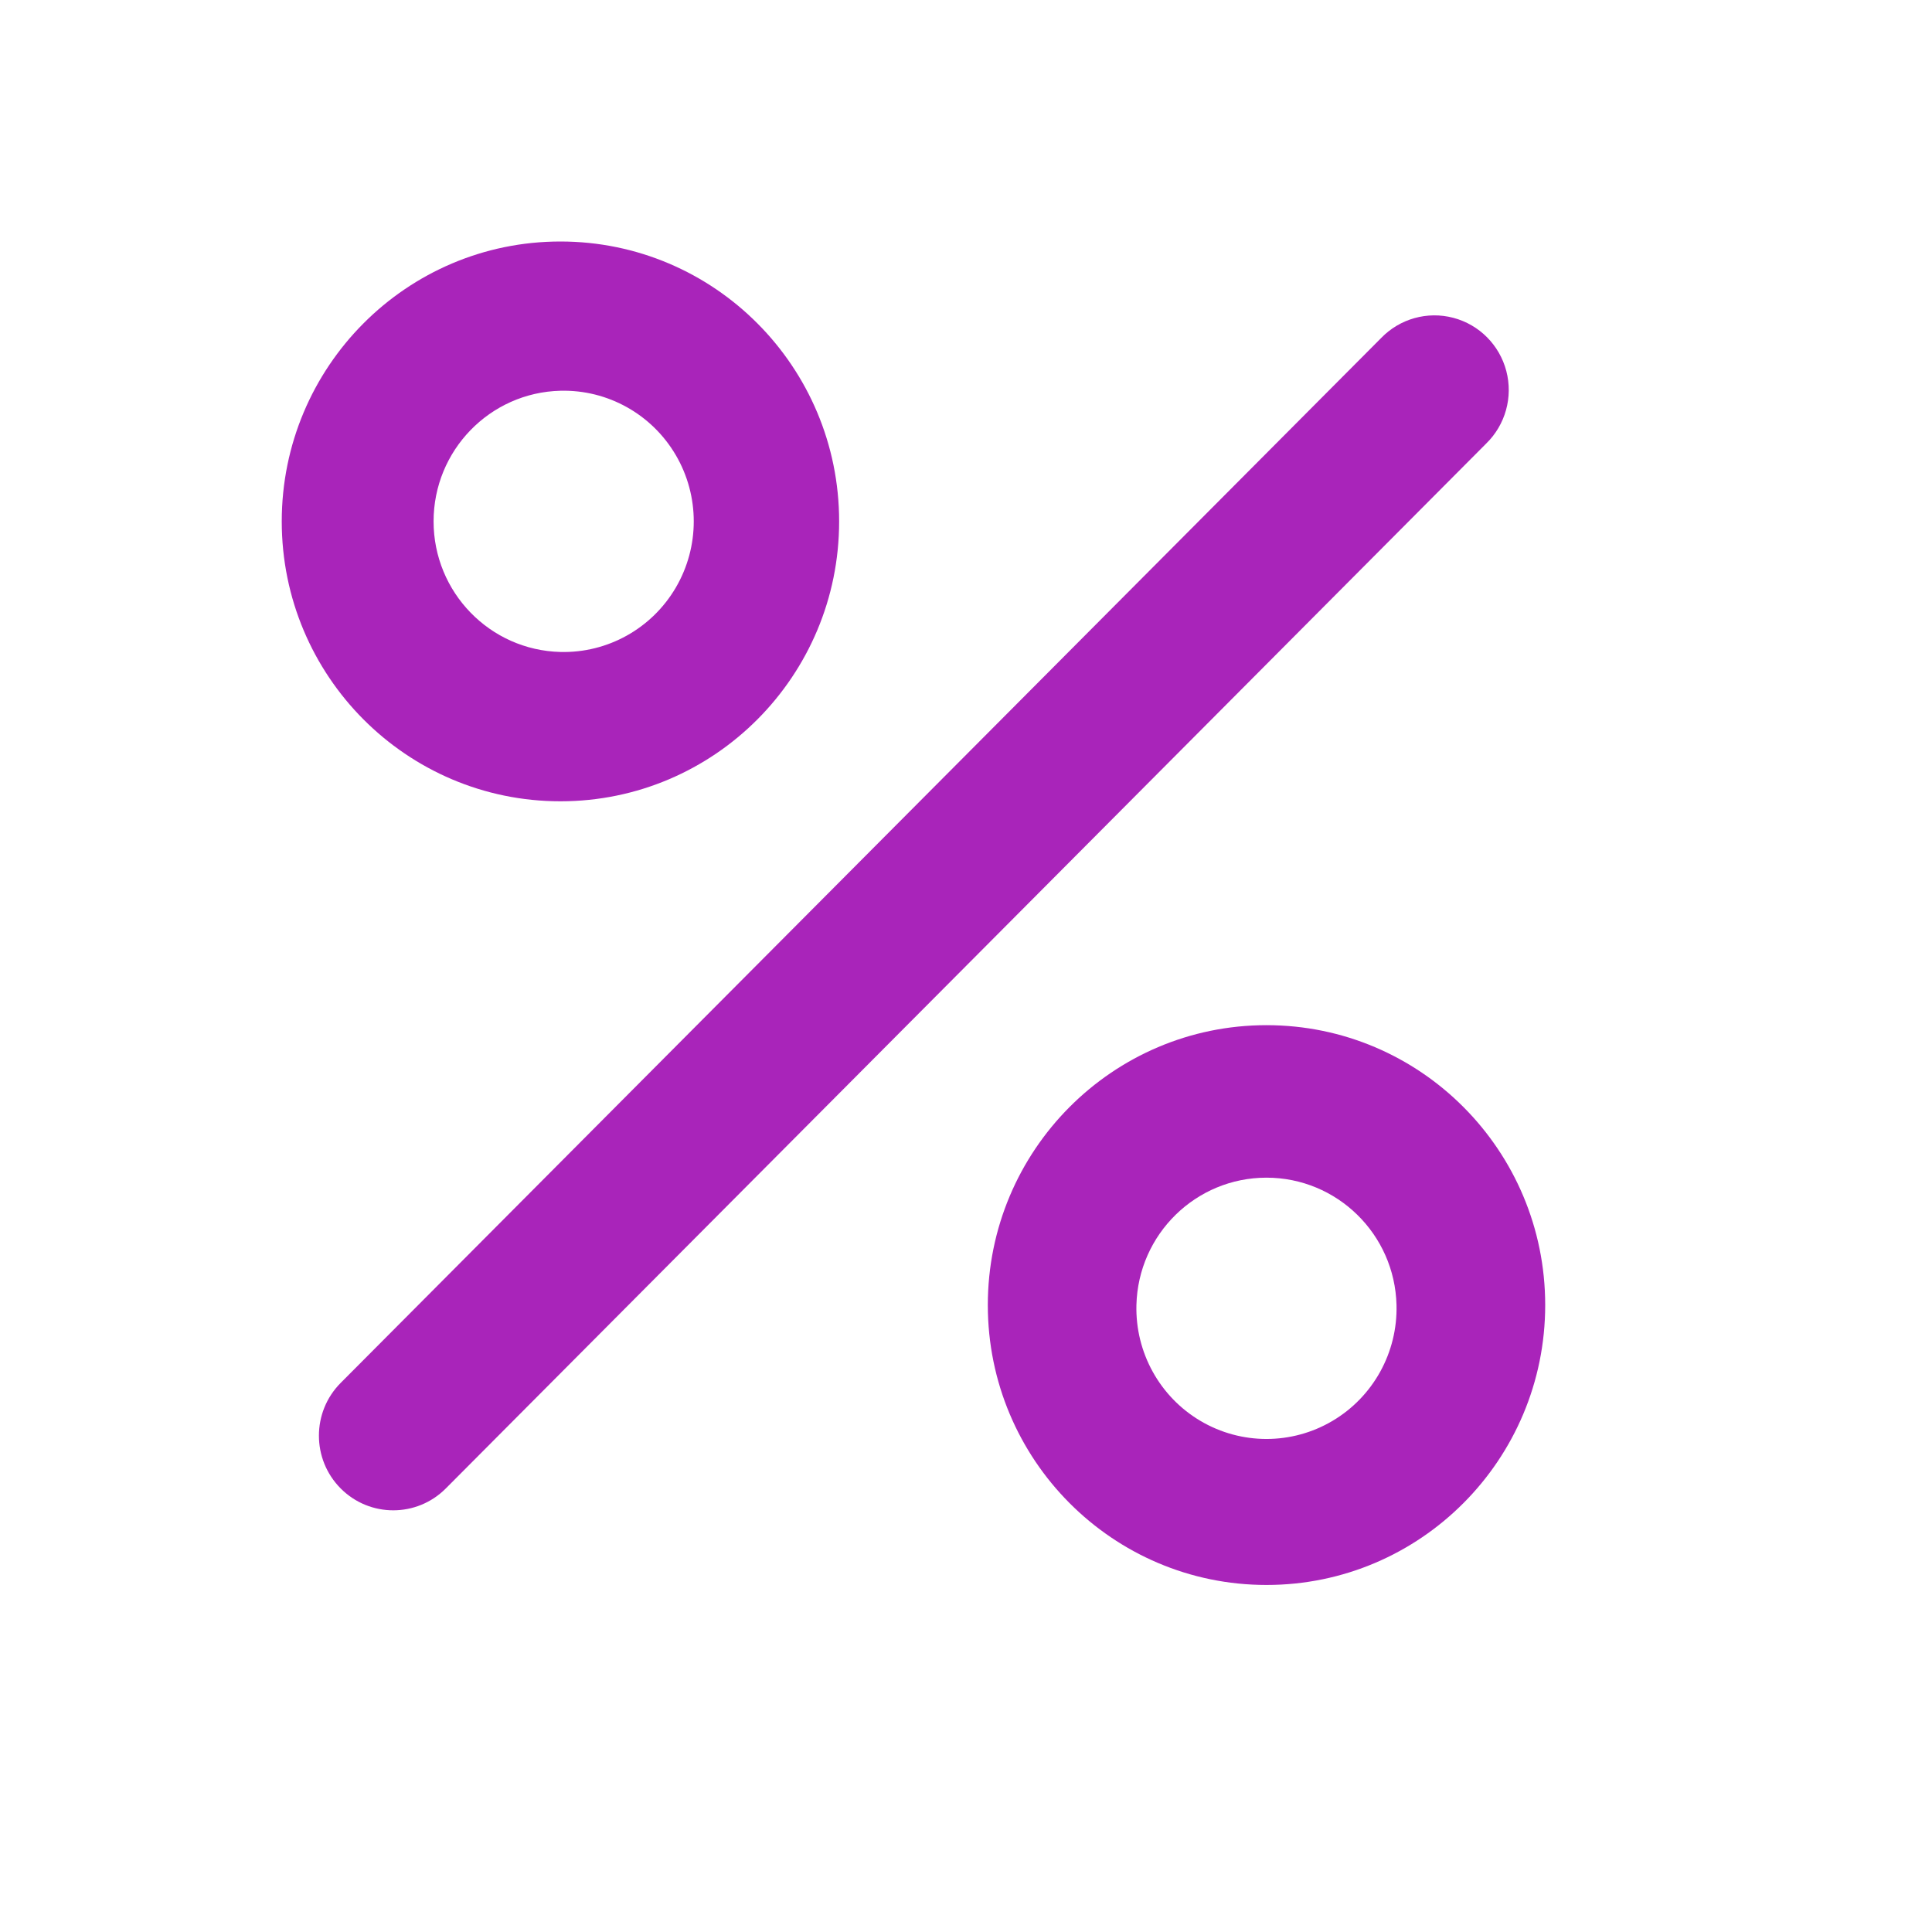
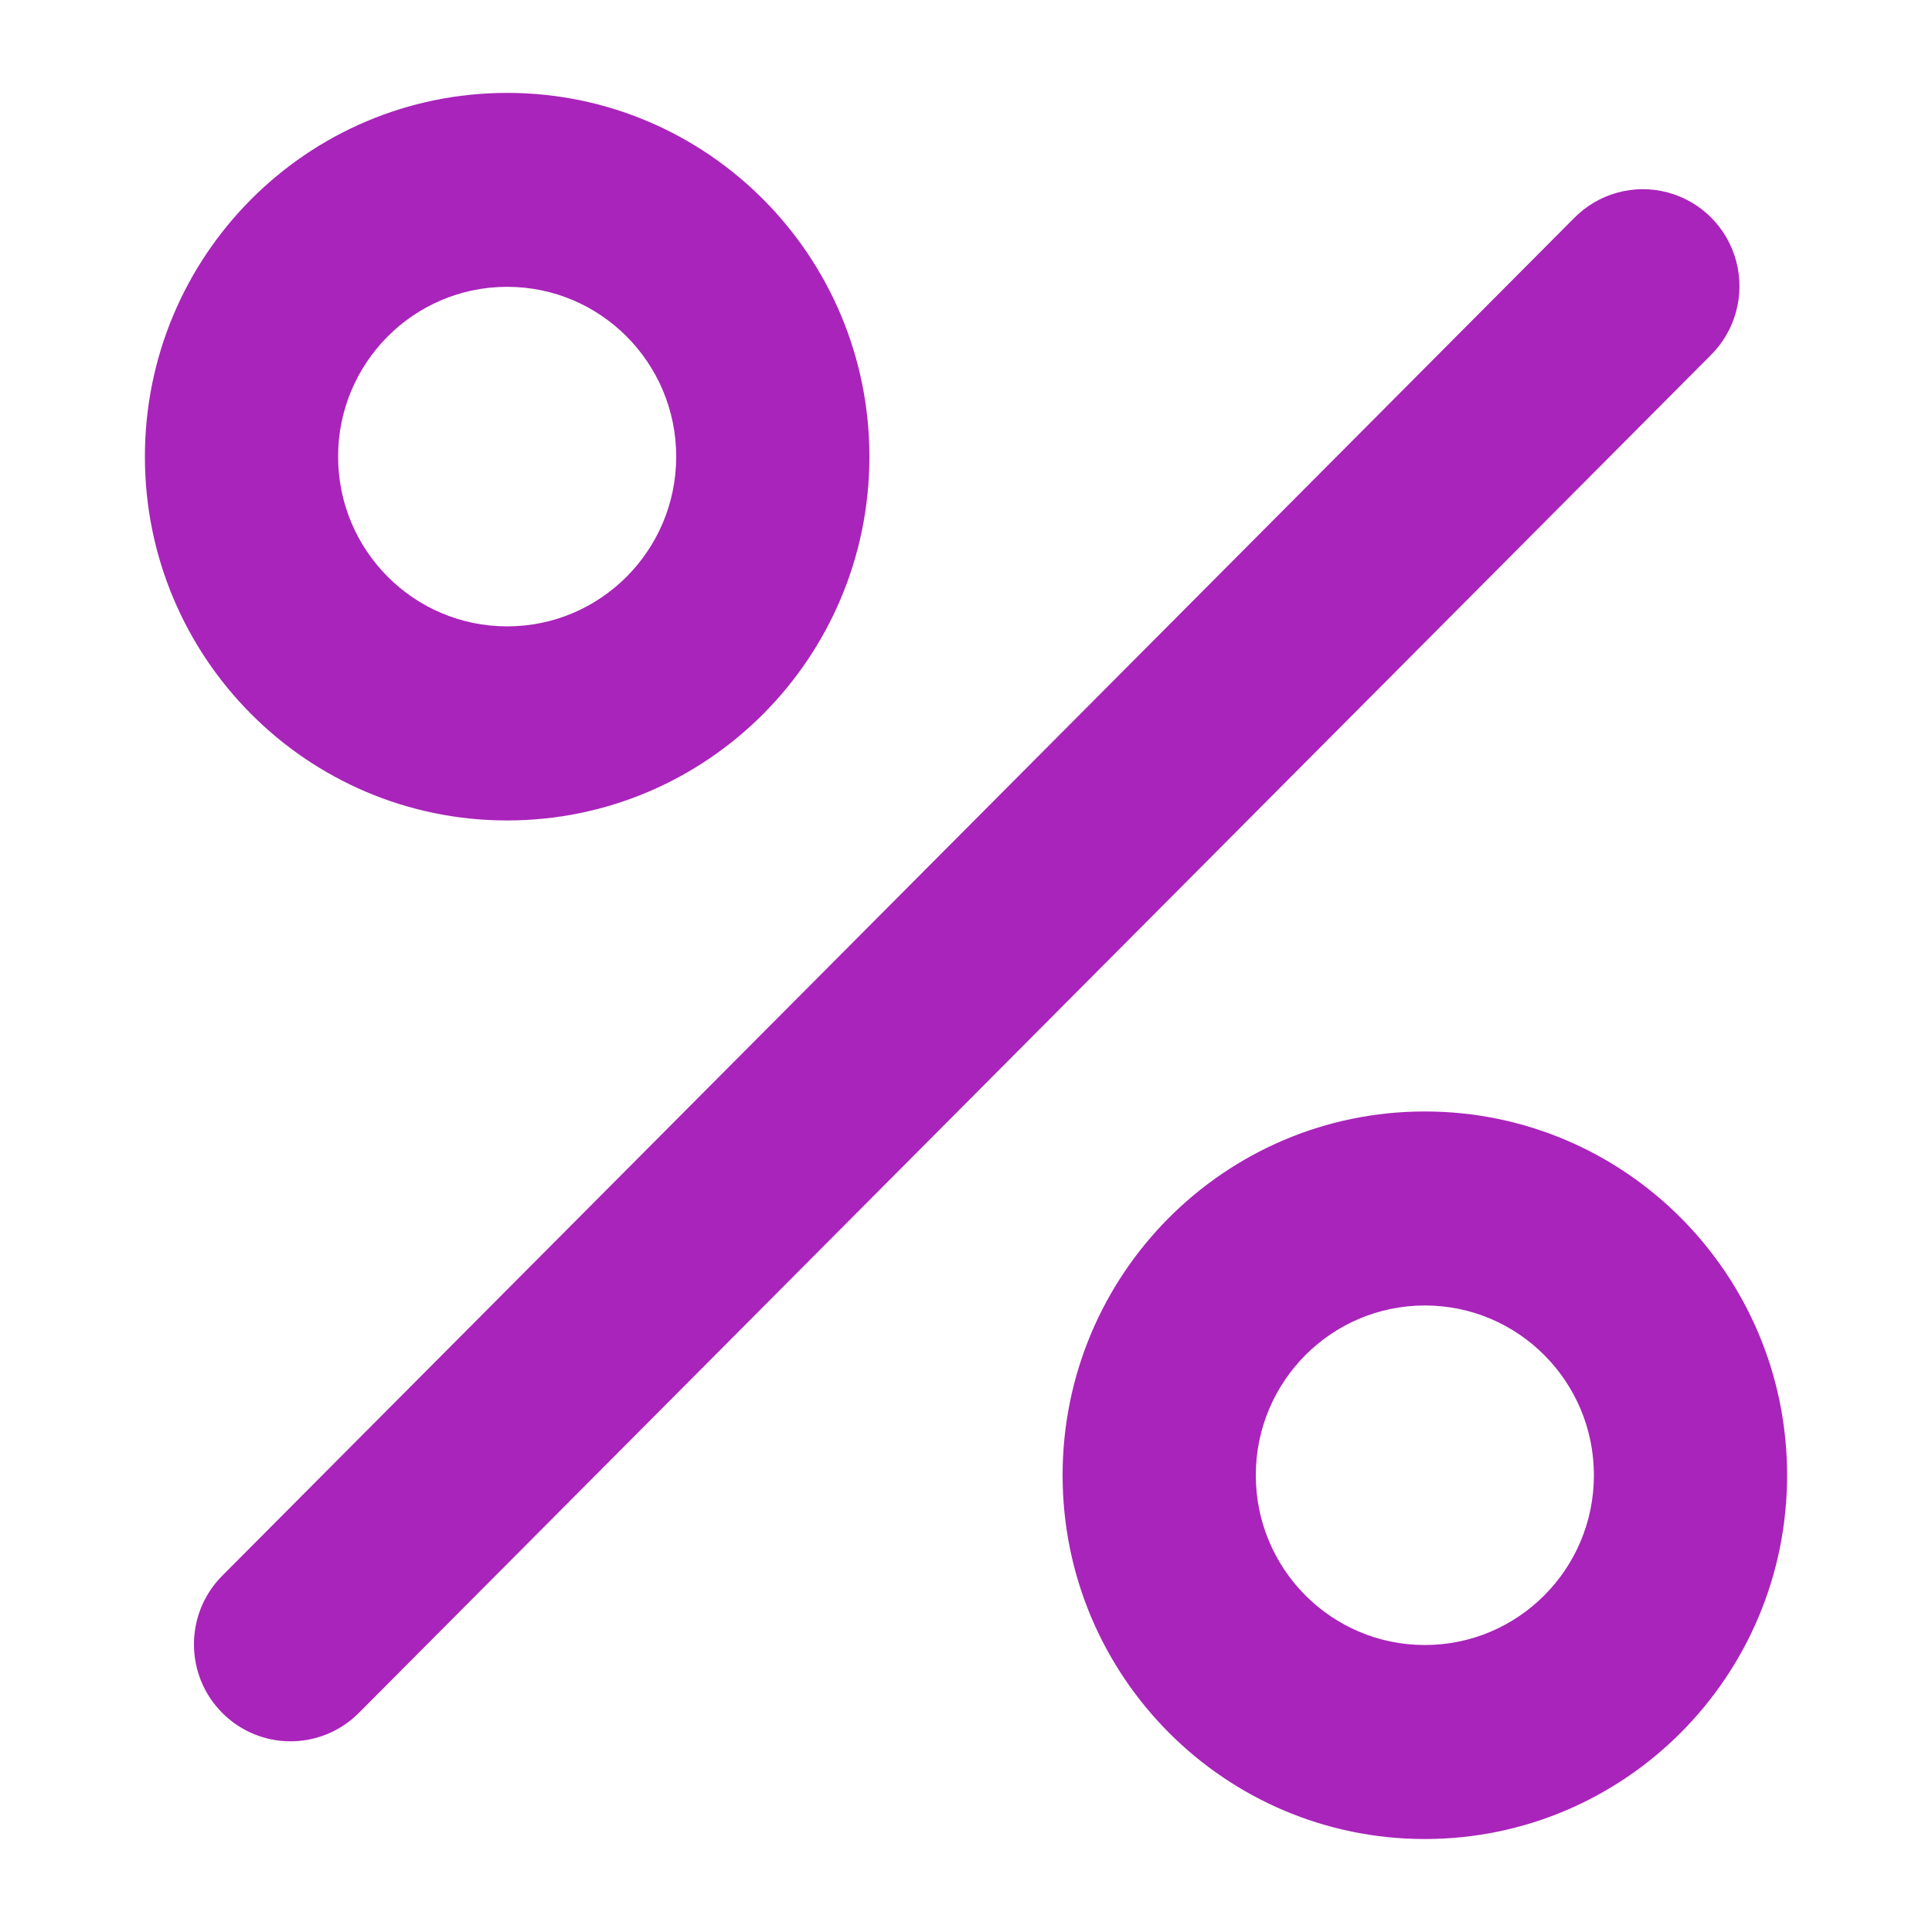
<svg xmlns="http://www.w3.org/2000/svg" xmlns:xlink="http://www.w3.org/1999/xlink" width="800px" height="800px" viewBox="0 0 24 24" fill="none" version="1.1" id="svg1" xml:space="preserve">
  <defs id="defs1">
    <linearGradient id="linearGradient3733">
      <stop style="stop-color:#e5ff00;stop-opacity:1;" offset="0" id="stop3735" />
      <stop style="stop-color:#e5ff00;stop-opacity:0;" offset="1" id="stop3737" />
    </linearGradient>
    <linearGradient id="linearGradient3710">
      <stop style="stop-color:#ffffff;stop-opacity:1;" offset="0" id="stop3712" />
      <stop style="stop-color:#ffffff;stop-opacity:0;" offset="1" id="stop3714" />
    </linearGradient>
    <linearGradient id="linearGradient3689">
      <stop id="stop3691" offset="0" style="stop-color:#f0ff80;stop-opacity:1" />
      <stop id="stop3693" offset="1" style="stop-color:#f0ff80;stop-opacity:0" />
    </linearGradient>
    <linearGradient id="linearGradient3511">
      <stop style="stop-color:#002a0d;stop-opacity:1;" offset="0" id="stop3513" />
      <stop style="stop-color:#002a0d;stop-opacity:0;" offset="1" id="stop3515" />
    </linearGradient>
    <linearGradient id="linearGradient3503">
      <stop id="stop3505" offset="0" style="stop-color:#005f1e;stop-opacity:1" />
      <stop id="stop3507" offset="1" style="stop-color:#43943c;stop-opacity:1" />
    </linearGradient>
    <linearGradient id="linearGradient3438">
      <stop style="stop-color:#002100;stop-opacity:1;" offset="0" id="stop3440" />
      <stop style="stop-color:#002100;stop-opacity:0;" offset="1" id="stop3442" />
    </linearGradient>
    <linearGradient id="linearGradient3426">
      <stop style="stop-color:#004d00;stop-opacity:1;" offset="0" id="stop3428" />
      <stop style="stop-color:#004d00;stop-opacity:0;" offset="1" id="stop3430" />
    </linearGradient>
    <linearGradient id="linearGradient3361">
      <stop style="stop-color:#edffbf;stop-opacity:1;" offset="0" id="stop3363" />
      <stop style="stop-color:#edffbf;stop-opacity:0;" offset="1" id="stop3365" />
    </linearGradient>
    <linearGradient id="linearGradient3348">
      <stop style="stop-color:#cbff10;stop-opacity:1" offset="0" id="stop3350" />
      <stop style="stop-color:#004d00;stop-opacity:1" offset="1" id="stop3352" />
    </linearGradient>
    <linearGradient id="linearGradient3294">
      <stop style="stop-color:#37a42c;stop-opacity:1;" offset="0" id="stop3296" />
      <stop style="stop-color:#bff500;stop-opacity:1" offset="1" id="stop3298" />
    </linearGradient>
    <radialGradient id="radialGradient2854" cx="538.773" cy="651.104" r="126.023" gradientTransform="translate(-484,-674)" gradientUnits="userSpaceOnUse">
      <stop offset="0" style="stop-color:#cbcbcb;stop-opacity:1;" id="stop2856" />
      <stop offset="0.539" style="stop-color:#282828;stop-opacity:1;" id="stop2858" />
      <stop offset="1" style="stop-color:#9d9d9d;stop-opacity:1;" id="stop2860" />
    </radialGradient>
    <linearGradient id="linearGradient2862" gradientUnits="userSpaceOnUse" x1="538.773" y1="677.877" x2="538.773" y2="789.122" gradientTransform="translate(-484,-674)">
      <stop offset="0.006" style="stop-color:#4d4d4d;stop-opacity:1;" id="stop2864" />
      <stop offset="0.135" style="stop-color:#676767;stop-opacity:1;" id="stop2866" />
      <stop offset="0.483" style="stop-color:#b2b2b2;stop-opacity:1;" id="stop2868" />
      <stop offset="0.63" style="stop-color:#aaa;stop-opacity:1;" id="stop2870" />
      <stop offset="0.853" style="stop-color:#a1a1a1;stop-opacity:1;" id="stop2872" />
      <stop offset="1" style="stop-color:#9d9d9d;stop-opacity:1;" id="stop2874" />
    </linearGradient>
    <radialGradient id="radialGradient2876" cx="538.773" cy="792.996" r="121.547" gradientTransform="translate(-484,-674)" gradientUnits="userSpaceOnUse">
      <stop offset="0" style="stop-color:#d9d9d9;stop-opacity:1;" id="stop2878" />
      <stop offset="0.049" style="stop-color:#c7c7c7;stop-opacity:1;" id="stop2880" />
      <stop offset="0.105" style="stop-color:#b9b9b9;stop-opacity:1;" id="stop2882" />
      <stop offset="0.143" style="stop-color:#aeaeae;stop-opacity:1;" id="stop2884" />
      <stop offset="0.216" style="stop-color:#a9a9a9;stop-opacity:1;" id="stop2886" />
      <stop offset="0.27" style="stop-color:#a6a6a6;stop-opacity:1;" id="stop2888" />
      <stop offset="0.399" style="stop-color:#676767;stop-opacity:1;" id="stop2890" />
      <stop offset="0.4" style="stop-color:#676767;stop-opacity:1;" id="stop2892" />
      <stop offset="0.448" style="stop-color:#545454;stop-opacity:1;" id="stop2894" />
      <stop offset="0.496" style="stop-color:#414141;stop-opacity:1;" id="stop2896" />
      <stop offset="0.54" style="stop-color:#353535;stop-opacity:1;" id="stop2898" />
      <stop offset="0.571" style="stop-color:#313131;stop-opacity:1;" id="stop2900" />
      <stop offset="0.595" style="stop-color:#3e3e3e;stop-opacity:1;" id="stop2902" />
      <stop offset="0.646" style="stop-color:#5f5f5f;stop-opacity:1;" id="stop2904" />
      <stop offset="0.693" style="stop-color:#707070;stop-opacity:1;" id="stop2906" />
      <stop offset="0.736" style="stop-color:#7b7b7b;stop-opacity:1;" id="stop2908" />
      <stop offset="0.77" style="stop-color:#7f7f7f;stop-opacity:1;" id="stop2910" />
      <stop offset="1" style="stop-color:#313131;stop-opacity:1;" id="stop2912" />
    </radialGradient>
    <linearGradient id="linearGradient2914" gradientUnits="userSpaceOnUse" x1="538.773" y1="793" x2="538.773" y2="674" gradientTransform="translate(-484,-674)">
      <stop offset="0" style="stop-color:#262626;stop-opacity:1;" id="stop2916" />
      <stop offset="0.112" style="stop-color:#313131;stop-opacity:1;" id="stop2918" />
      <stop offset="0.375" style="stop-color:#4d4d4d;stop-opacity:1;" id="stop2920" />
      <stop offset="0.423" style="stop-color:#505050;stop-opacity:1;" id="stop2922" />
      <stop offset="0.437" style="stop-color:#575757;stop-opacity:1;" id="stop2924" />
      <stop offset="0.449" style="stop-color:#646464;stop-opacity:1;" id="stop2926" />
      <stop offset="0.461" style="stop-color:#757575;stop-opacity:1;" id="stop2928" />
      <stop offset="0.471" style="stop-color:#8a8a8a;stop-opacity:1;" id="stop2930" />
      <stop offset="0.481" style="stop-color:#a3a3a3;stop-opacity:1;" id="stop2932" />
      <stop offset="0.491" style="stop-color:silver;stop-opacity:1;" id="stop2934" />
      <stop offset="0.494" style="stop-color:#dfdfdf;stop-opacity:1;" id="stop2936" />
      <stop offset="0.517" style="stop-color:#afafaf;stop-opacity:1;" id="stop2938" />
      <stop offset="0.533" style="stop-color:#949494;stop-opacity:1;" id="stop2940" />
      <stop offset="0.555" style="stop-color:#7c7c7c;stop-opacity:1;" id="stop2942" />
      <stop offset="0.585" style="stop-color:#656565;stop-opacity:1;" id="stop2944" />
      <stop offset="0.609" style="stop-color:#525252;stop-opacity:1;" id="stop2946" />
      <stop offset="0.642" style="stop-color:#434343;stop-opacity:1;" id="stop2948" />
      <stop offset="0.693" style="stop-color:#393939;stop-opacity:1;" id="stop2951" />
      <stop offset="0.74" style="stop-color:#333;stop-opacity:1;" id="stop2953" />
      <stop offset="0.899" style="stop-color:#313131;stop-opacity:1;" id="stop2955" />
      <stop offset="1" style="stop-color:#a6a8a4;stop-opacity:1;" id="stop2957" />
    </linearGradient>
    <radialGradient cx="265.393" cy="-6078.353" r="253.019" fx="369.524" fy="-6078.353" id="path2295_1_" gradientUnits="userSpaceOnUse" gradientTransform="matrix(0.183616,0,0,-1.462967e-2,-0.962917,-7.25873)">
      <stop style="stop-color:#000000;stop-opacity:1" offset="0" id="stop8" />
      <stop style="stop-color:#ffffff;stop-opacity:1" offset="1" id="stop10" />
    </radialGradient>
    <filter id="filter3396" x="-0.02" y="-0.012" width="1.04" height="1.025">
      <feGaussianBlur stdDeviation="0.495" id="feGaussianBlur3398" />
    </filter>
    <filter id="filter3533" x="-0.037" y="-0.024" width="1.075" height="1.049">
      <feGaussianBlur stdDeviation="1.06" id="feGaussianBlur3535" />
    </filter>
    <filter x="-0.122" width="1.245" y="-0.079" height="1.158" id="filter3681">
      <feGaussianBlur stdDeviation="0.322" id="feGaussianBlur3683" />
    </filter>
    <linearGradient xlink:href="#linearGradient3503" id="linearGradient3814" gradientUnits="userSpaceOnUse" gradientTransform="translate(-4,0)" x1="71.626" y1="123.739" x2="46.226" y2="28.943" />
    <radialGradient xlink:href="#linearGradient3710" id="radialGradient3816" gradientUnits="userSpaceOnUse" gradientTransform="matrix(0.9650814,0.2619502,-0.9201984,3.390211,57.30906,-57.69324)" cx="71.775" cy="16.087" fx="71.775" fy="16.087" r="3.156" />
    <radialGradient xlink:href="#linearGradient3710" id="radialGradient3818" gradientUnits="userSpaceOnUse" gradientTransform="matrix(0.9650814,0.2619502,-0.9201984,3.390211,17.30906,-57.69324)" cx="71.775" cy="16.087" fx="71.775" fy="16.087" r="3.156" />
    <linearGradient xlink:href="#linearGradient3511" id="linearGradient3820" gradientUnits="userSpaceOnUse" x1="96.373" y1="120.428" x2="96.373" y2="46.09" />
    <radialGradient xlink:href="#linearGradient3689" id="radialGradient3822" gradientUnits="userSpaceOnUse" gradientTransform="matrix(0.9650814,0.2619502,-0.9201984,3.390211,17.30906,-57.69324)" cx="71.775" cy="16.087" fx="71.775" fy="16.087" r="3.156" />
    <radialGradient xlink:href="#linearGradient3689" id="radialGradient3824" gradientUnits="userSpaceOnUse" gradientTransform="matrix(0.9650814,0.2619502,-0.9201984,3.390211,17.30906,-57.69324)" cx="71.775" cy="16.087" fx="71.775" fy="16.087" r="3.156" />
    <radialGradient xlink:href="#linearGradient3733" id="radialGradient3826" gradientUnits="userSpaceOnUse" gradientTransform="matrix(0.8660254,0.5,-2.582406,4.472858,124.3677,-189.2967)" cx="72.594" cy="44.2" fx="72.594" fy="44.2" r="4.594" />
    <radialGradient xlink:href="#linearGradient3438" id="radialGradient3828" gradientUnits="userSpaceOnUse" gradientTransform="matrix(1.299543,-0.7502918,1.057724,1.832031,-116.5071,-28.4276)" cx="72.851" cy="89.518" fx="72.851" fy="89.518" r="7.969" />
    <linearGradient xlink:href="#linearGradient3294" id="linearGradient3830" gradientUnits="userSpaceOnUse" gradientTransform="translate(-4,0)" x1="43.799" y1="32.052" x2="58.606" y2="96.363" />
    <radialGradient xlink:href="#linearGradient3426" id="radialGradient3832" gradientUnits="userSpaceOnUse" gradientTransform="matrix(1.341387,-0.1603659,0.4039213,3.378616,-40.19342,-71.11559)" cx="72.25" cy="38.444" fx="72.25" fy="38.444" r="7.969" />
    <radialGradient xlink:href="#linearGradient3733" id="radialGradient3834" gradientUnits="userSpaceOnUse" gradientTransform="matrix(0.8660254,0.5,-2.582406,4.472858,124.3677,-189.2967)" cx="72.594" cy="44.2" fx="72.594" fy="44.2" r="4.594" />
    <radialGradient xlink:href="#linearGradient3710" id="radialGradient3836" gradientUnits="userSpaceOnUse" gradientTransform="matrix(6.507987,0,0,1.510917,-63.77216,-32.97011)" cx="11.578" cy="64.531" fx="11.578" fy="64.531" r="3.578" />
    <radialGradient xlink:href="#linearGradient3348" id="radialGradient3838" gradientUnits="userSpaceOnUse" gradientTransform="matrix(1.32299,0,0,1.27007,-22.929,-22.17919)" cx="70.569" cy="76.274" fx="73.241" fy="83.512" r="50" />
    <linearGradient xlink:href="#linearGradient3733" id="linearGradient3840" gradientUnits="userSpaceOnUse" x1="91.785" y1="112.5" x2="91.993" y2="44.287" />
    <linearGradient xlink:href="#linearGradient3361" id="linearGradient3842" gradientUnits="userSpaceOnUse" x1="90.418" y1="6.333" x2="90.418" y2="86.428" />
    <linearGradient xlink:href="#linearGradient3710" id="linearGradient3844" gradientUnits="userSpaceOnUse" x1="116.143" y1="76.661" x2="89.082" y2="29.583" />
    <linearGradient xlink:href="#linearGradient3710" id="linearGradient3846" gradientUnits="userSpaceOnUse" x1="92.7" y1="16" x2="108.704" y2="75.729" />
    <radialGradient xlink:href="#linearGradient3348" id="radialGradient2324" gradientUnits="userSpaceOnUse" gradientTransform="matrix(1.519949,7.3519239e-8,-8.0632435e-8,1.277211,-20.22473,-23.99664)" cx="53.63" cy="79.056" fx="57.059" fy="91.805" r="50" />
    <radialGradient xlink:href="#linearGradient3710" id="radialGradient2335" gradientUnits="userSpaceOnUse" gradientTransform="matrix(0.9650814,0.2619502,-0.9201984,3.390211,33.30906,-57.69324)" cx="71.775" cy="16.087" fx="71.775" fy="16.087" r="3.156" />
    <radialGradient xlink:href="#linearGradient3689" id="radialGradient2341" gradientUnits="userSpaceOnUse" gradientTransform="matrix(0.9650814,0.2619502,-0.9201984,3.390211,17.30906,-57.69324)" cx="71.775" cy="16.087" fx="71.775" fy="16.087" r="3.156" />
    <radialGradient xlink:href="#linearGradient3710" id="radialGradient2343" gradientUnits="userSpaceOnUse" gradientTransform="matrix(6.507987,0,0,1.510917,-63.77216,-32.97011)" cx="11.578" cy="64.531" fx="11.578" fy="64.531" r="3.578" />
    <radialGradient xlink:href="#linearGradient3710" id="radialGradient2362" gradientUnits="userSpaceOnUse" gradientTransform="matrix(0.9650814,0.2619502,-0.9201984,3.390211,33.30906,-57.69324)" cx="71.775" cy="16.087" fx="71.775" fy="16.087" r="3.156" />
  </defs>
-   <path fill-rule="evenodd" clip-rule="evenodd" d="m 6.962,9.954 a 3.462,3.477 0 1 1 0,-6.954 3.462,3.477 0 0 1 0,6.954 z M 5.538,18.49 A 0.923,0.927 0 0 1 4.232,17.179 L 17.157,4.199 a 0.923,0.927 0 1 1 1.305,1.311 z m 6.733,-2.278 a 3.462,3.477 0 1 0 6.924,0 3.462,3.477 0 0 0 -6.924,0 z M 6.962,8.099 a 1.616,1.623 0 1 0 0,-3.245 1.616,1.623 0 0 0 0,3.245 z M 17.348,16.212 a 1.616,1.623 0 1 1 -3.231,0 1.616,1.623 0 0 1 3.231,0 z" fill="#000000" id="path1" style="fill:#a924ba;fill-opacity:1;stroke-width:0.925" />
+   <path fill-rule="evenodd" clip-rule="evenodd" d="m 6.3,10.192 a 4.5,4.519 0 1 1 0,-9.038 4.5,4.519 0 0 1 0,9.038 z M 4.449,21.287 A 1.2,1.205 0 0 1 2.752,19.583 L 19.551,2.712 a 1.2,1.205 0 1 1 1.697,1.704 z m 8.751,-2.961 a 4.5,4.519 0 1 0 9,0 4.5,4.519 0 0 0 -9,0 z M 6.3,7.781 a 2.1,2.109 0 1 0 0,-4.218 2.1,2.109 0 0 0 0,4.218 z M 19.8,18.326 a 2.1,2.109 0 1 1 -4.2,0 2.1,2.109 0 0 1 4.2,0 z" fill="#000000" id="path1" style="fill:#a924ba;fill-opacity:1;stroke-width:1.203" />
  <path transform="matrix(-0.0843194,0,0,0.09779523,23.13265,9.514178)" id="path3519" d="m 87.875,12 c -0.866,0.027 -1.699,0.334 -2.375,0.875 l -60,48 C 24.55,61.634 24,62.784 24,64 c 0,1.216 0.55,2.366 1.5,3.125 l 60,48 c 1.201,0.961 2.832,1.135 4.219,0.469 C 91.105,114.927 92.001,113.538 92,112 V 88.312 78.062 L 90.5,76.875 C 89.299,75.914 87.668,75.74 86.281,76.406 84.895,77.073 83.999,78.462 84,80 v 23.688 L 34.406,64 84,24.312 V 48 c -6.42e-4,1.538 0.895,2.927 2.281,3.594 1.386,0.666 3.018,0.492 4.219,-0.469 L 92,49.938 V 39.688 16 C 92,14.917 91.559,13.879 90.781,13.125 90.004,12.371 88.957,11.966 87.875,12 Z" style="opacity:0.905;fill:none;fill-opacity:1;fill-rule:evenodd;stroke:none;stroke-width:0.966;stroke-linecap:butt;stroke-linejoin:round;stroke-miterlimit:4;stroke-dasharray:none;stroke-opacity:1;filter:url(#filter3533)" />
  <path id="path3302" d="m 15.427,10.389 c 0.082,0.003 0.16,0.035 0.224,0.091 l 5.654,4.97 c 0.09,0.079 0.141,0.198 0.141,0.324 0,0.126 -0.052,0.245 -0.141,0.324 l -5.654,4.97 c -0.113,0.1 -0.267,0.118 -0.398,0.049 -0.131,-0.069 -0.215,-0.213 -0.215,-0.372 V 18.291 17.831 17.229 14.317 13.806 13.256 10.803 c -4e-5,-0.112 0.042,-0.22 0.115,-0.298 0.073,-0.078 0.172,-0.12 0.274,-0.116 z m 0.365,1.275 v 2.039 h 1.414 c 0.052,0 0.094,0.046 0.094,0.104 v 4.025 c 0,0.057 -0.042,0.104 -0.094,0.104 h -1.414 v 1.948 l 4.674,-4.11 z" style="fill:none;fill-opacity:1;fill-rule:evenodd;stroke:none;stroke-width:0.702;stroke-linecap:butt;stroke-linejoin:round;stroke-miterlimit:4;stroke-dasharray:none;stroke-opacity:1" />
  <path transform="matrix(-0.0843194,0,0,0.09779523,23.13265,9.514178)" id="path3651" d="m 87.875,12 c -0.799,0.025 -1.573,0.284 -2.219,0.75 L 86.625,21.781 91.969,15.625 c -0.088,-0.946 -0.499,-1.833 -1.188,-2.5 C 90.004,12.371 88.957,11.966 87.875,12 Z" style="opacity:0.85;fill:url(#radialGradient2362);fill-opacity:1;fill-rule:evenodd;stroke:none;stroke-width:8;stroke-linecap:butt;stroke-linejoin:round;stroke-miterlimit:4;stroke-dasharray:none;stroke-opacity:1;filter:url(#filter3681)" />
  <path transform="matrix(-0.0843194,0,0,0.08862693,23.46993,10.10095)" id="path3394" d="M 92,16 32,64 92,112 V 80 48 Z" style="fill:none;fill-opacity:1;fill-rule:evenodd;stroke:none;stroke-width:1.015px;stroke-linecap:butt;stroke-linejoin:miter;stroke-opacity:1;filter:url(#filter3396)" />
  <path transform="matrix(-0.0843194,0,0,0.08862693,23.46993,10.10095)" style="fill:none;fill-opacity:1;fill-rule:evenodd;stroke:none;stroke-width:1.015px;stroke-linecap:butt;stroke-linejoin:miter;stroke-opacity:1;filter:url(#filter3396)" d="M 92,16 32,64 92,112 V 80 48 Z" id="path3895" />
</svg>
